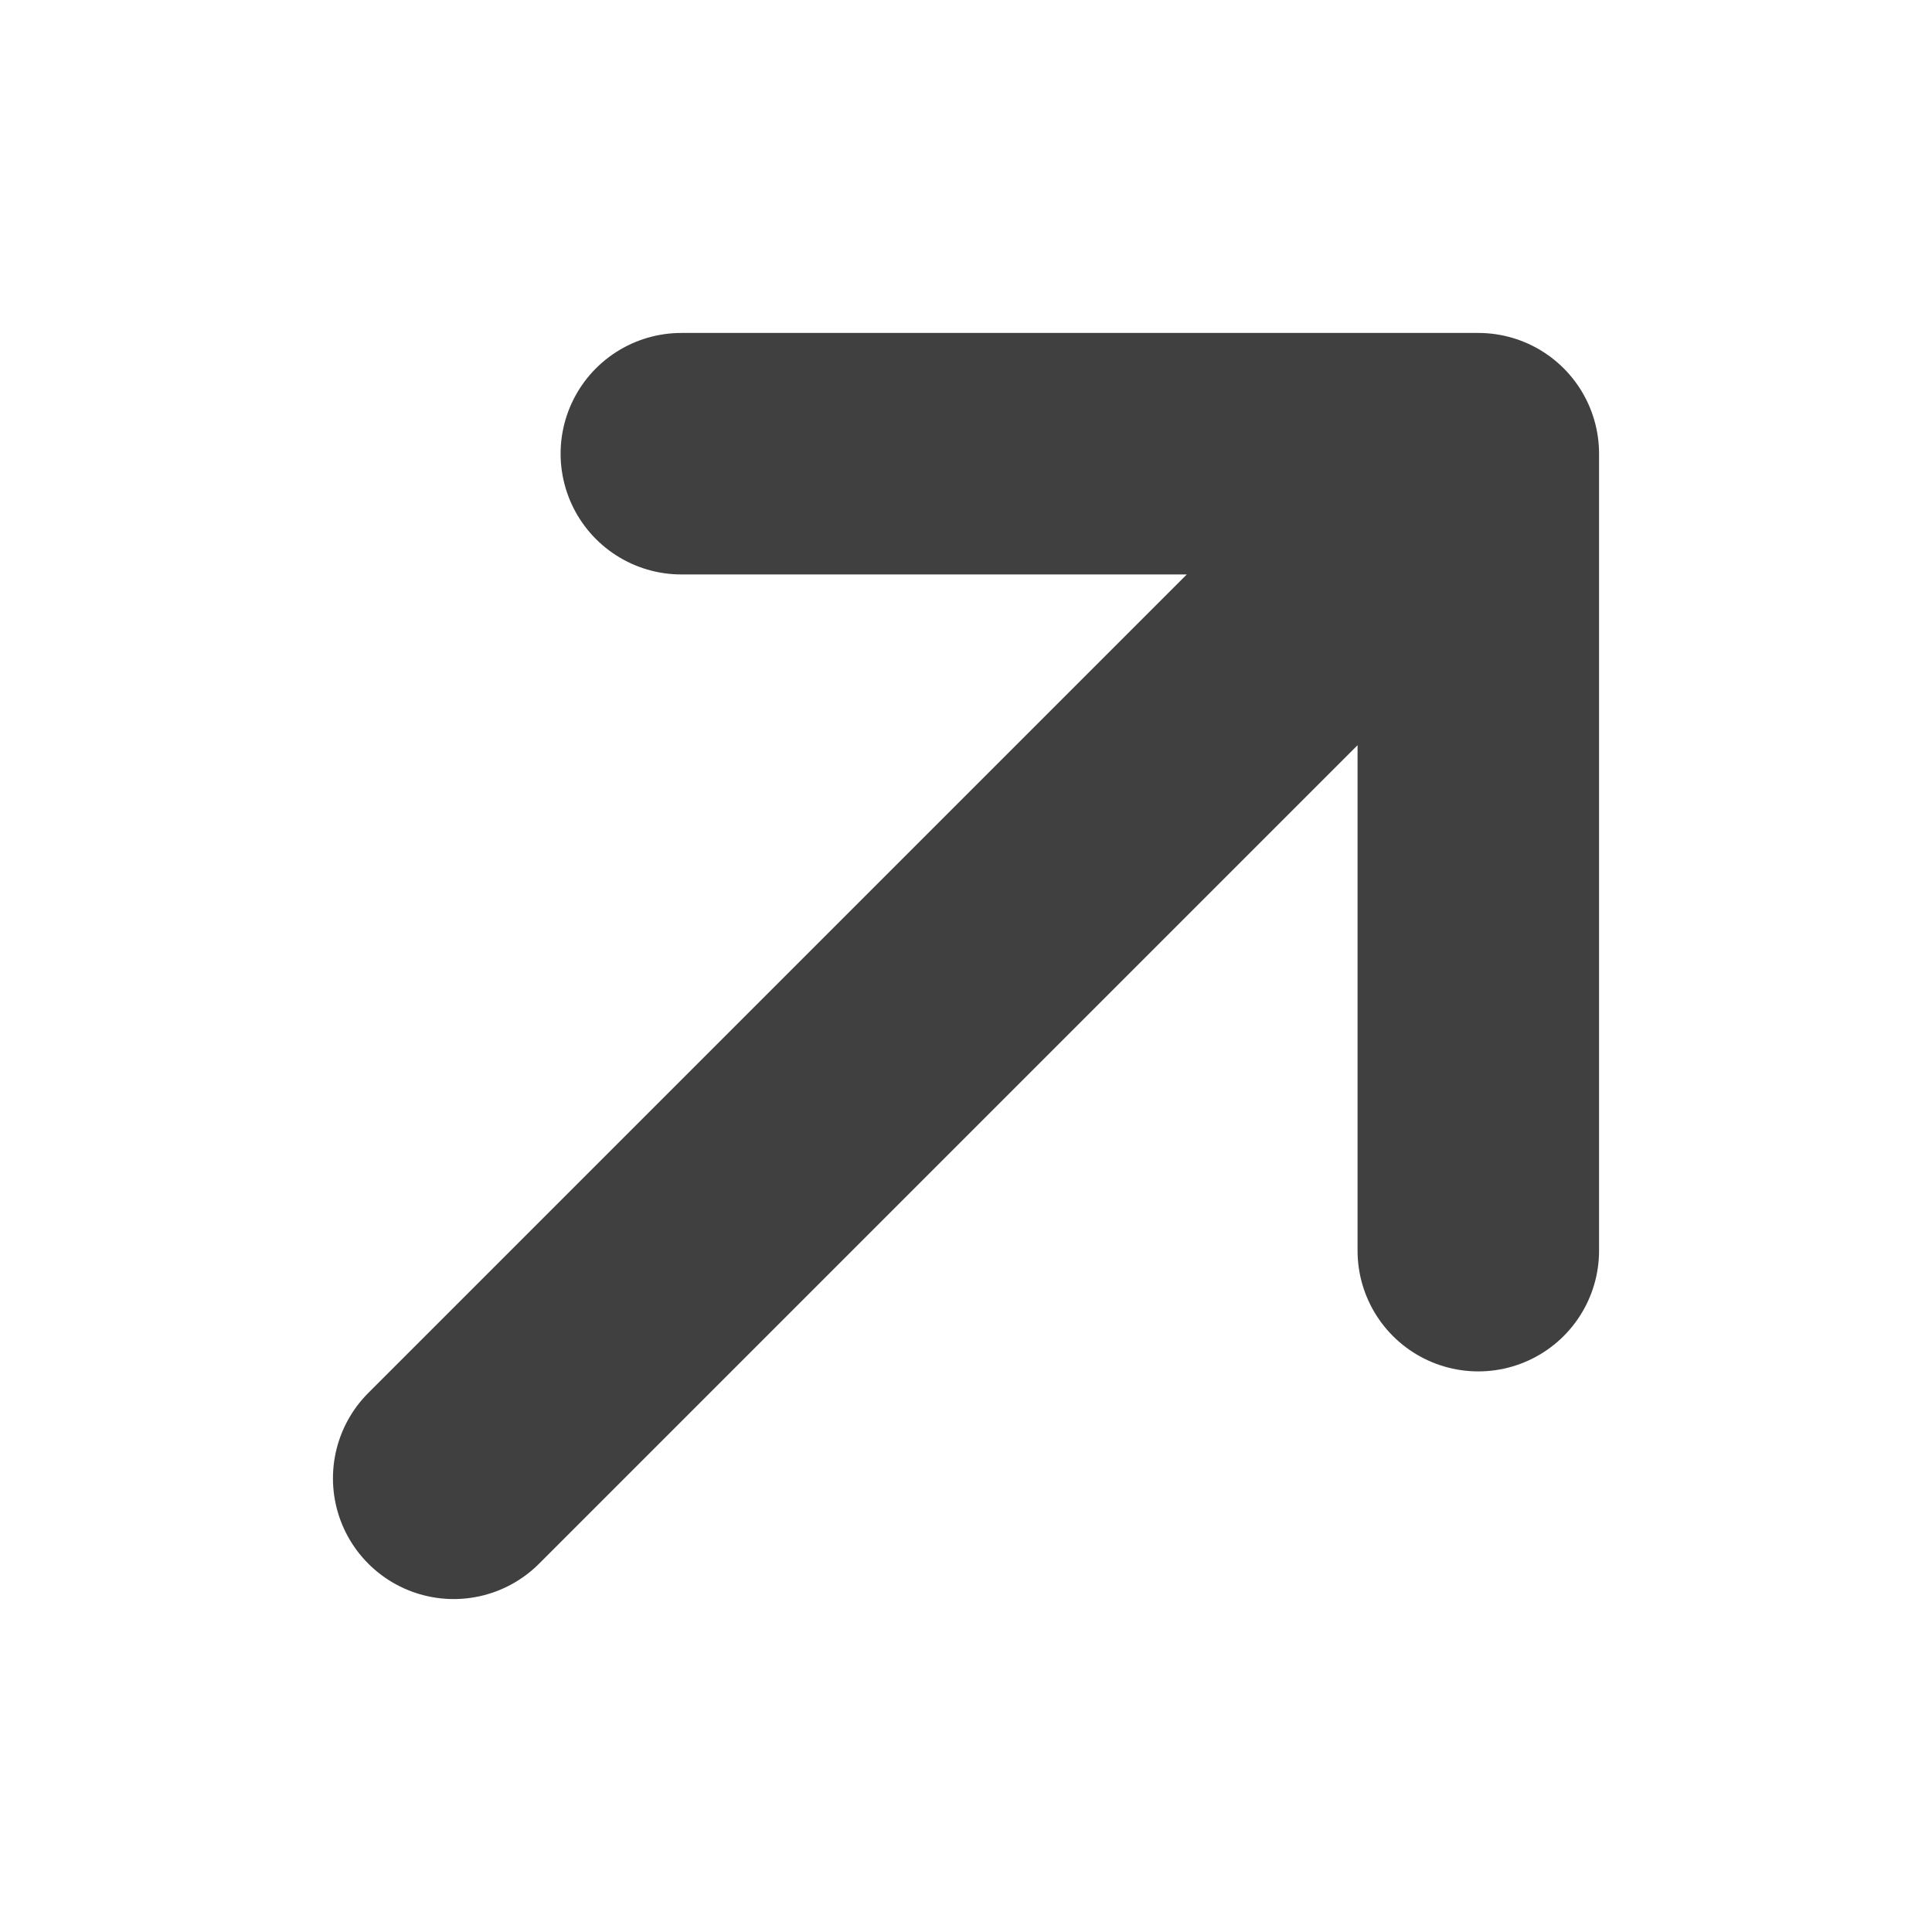
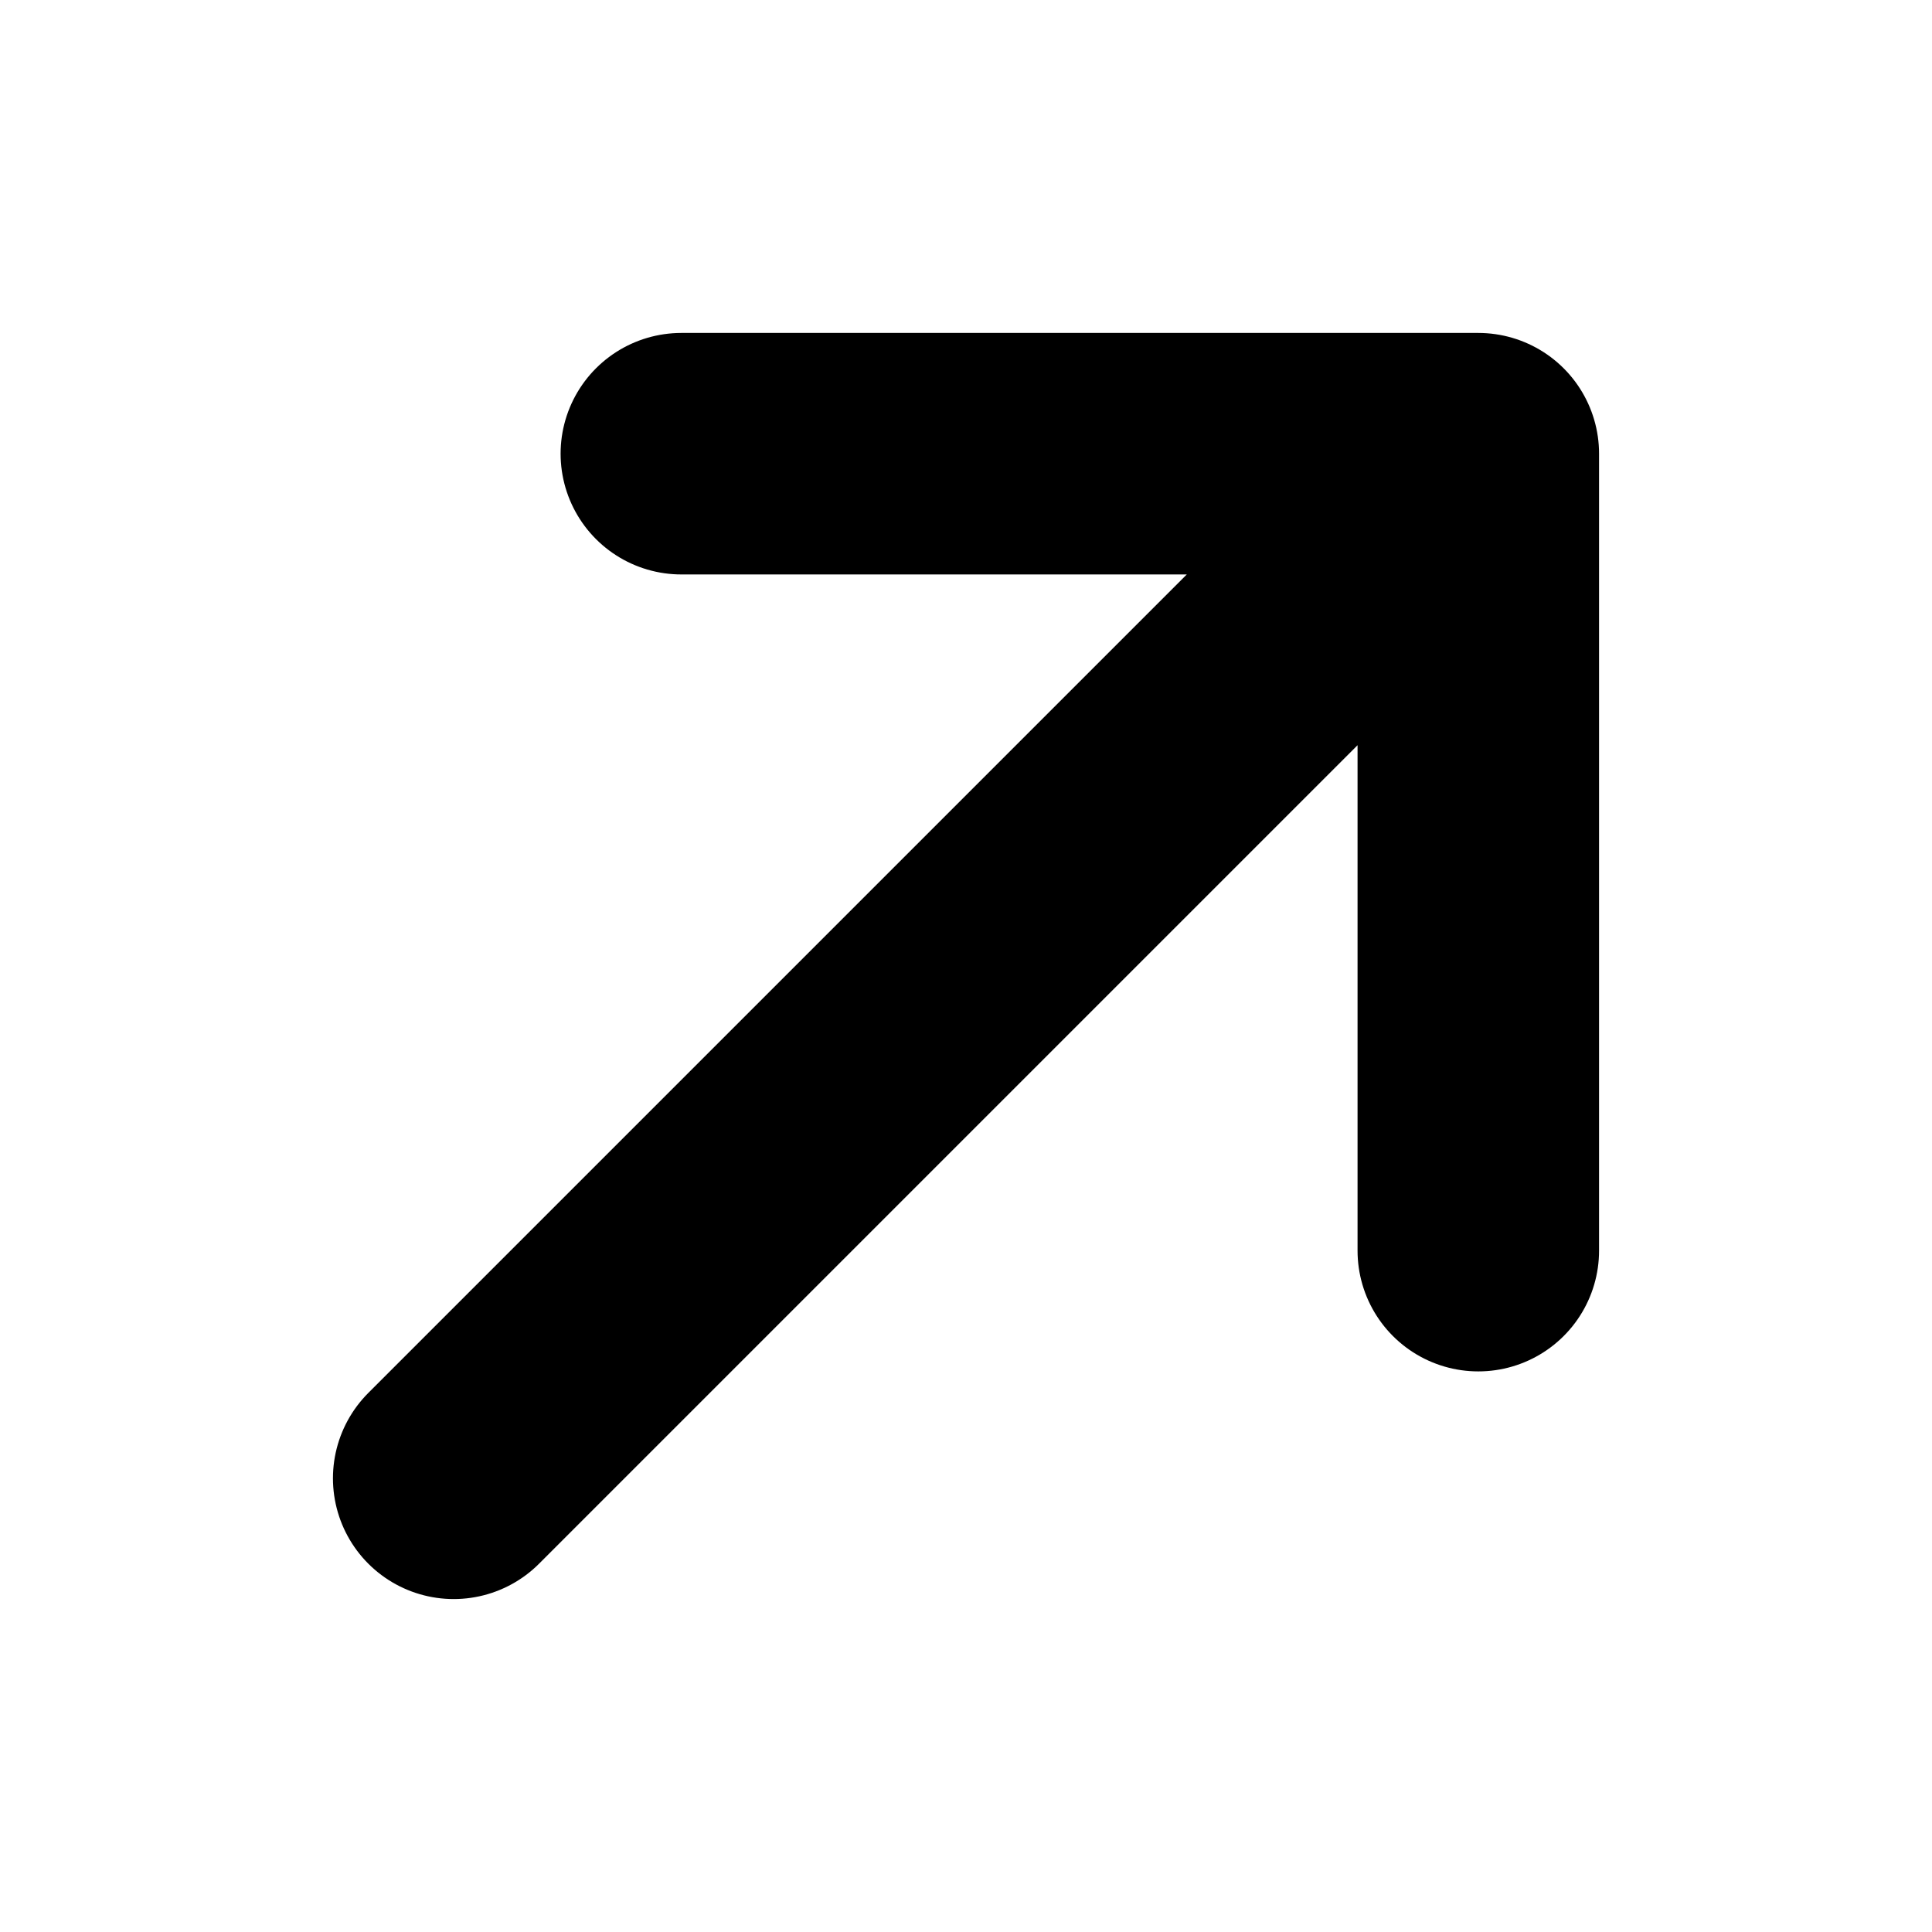
<svg xmlns="http://www.w3.org/2000/svg" class="w-6 h-6" viewBox="0 0 24 24">
-   <path d="M5.636 18.364L18.364 5.636M18.364 5.636L8.464 5.636M18.364 5.636V15.536" stroke="#404040" stroke-width="3" stroke-linecap="round" stroke-linejoin="round" />
+   <path d="M5.636 18.364L18.364 5.636M18.364 5.636L8.464 5.636M18.364 5.636V15.536" stroke="currentColor" stroke-width="3" stroke-linecap="round" stroke-linejoin="round" />
</svg>
